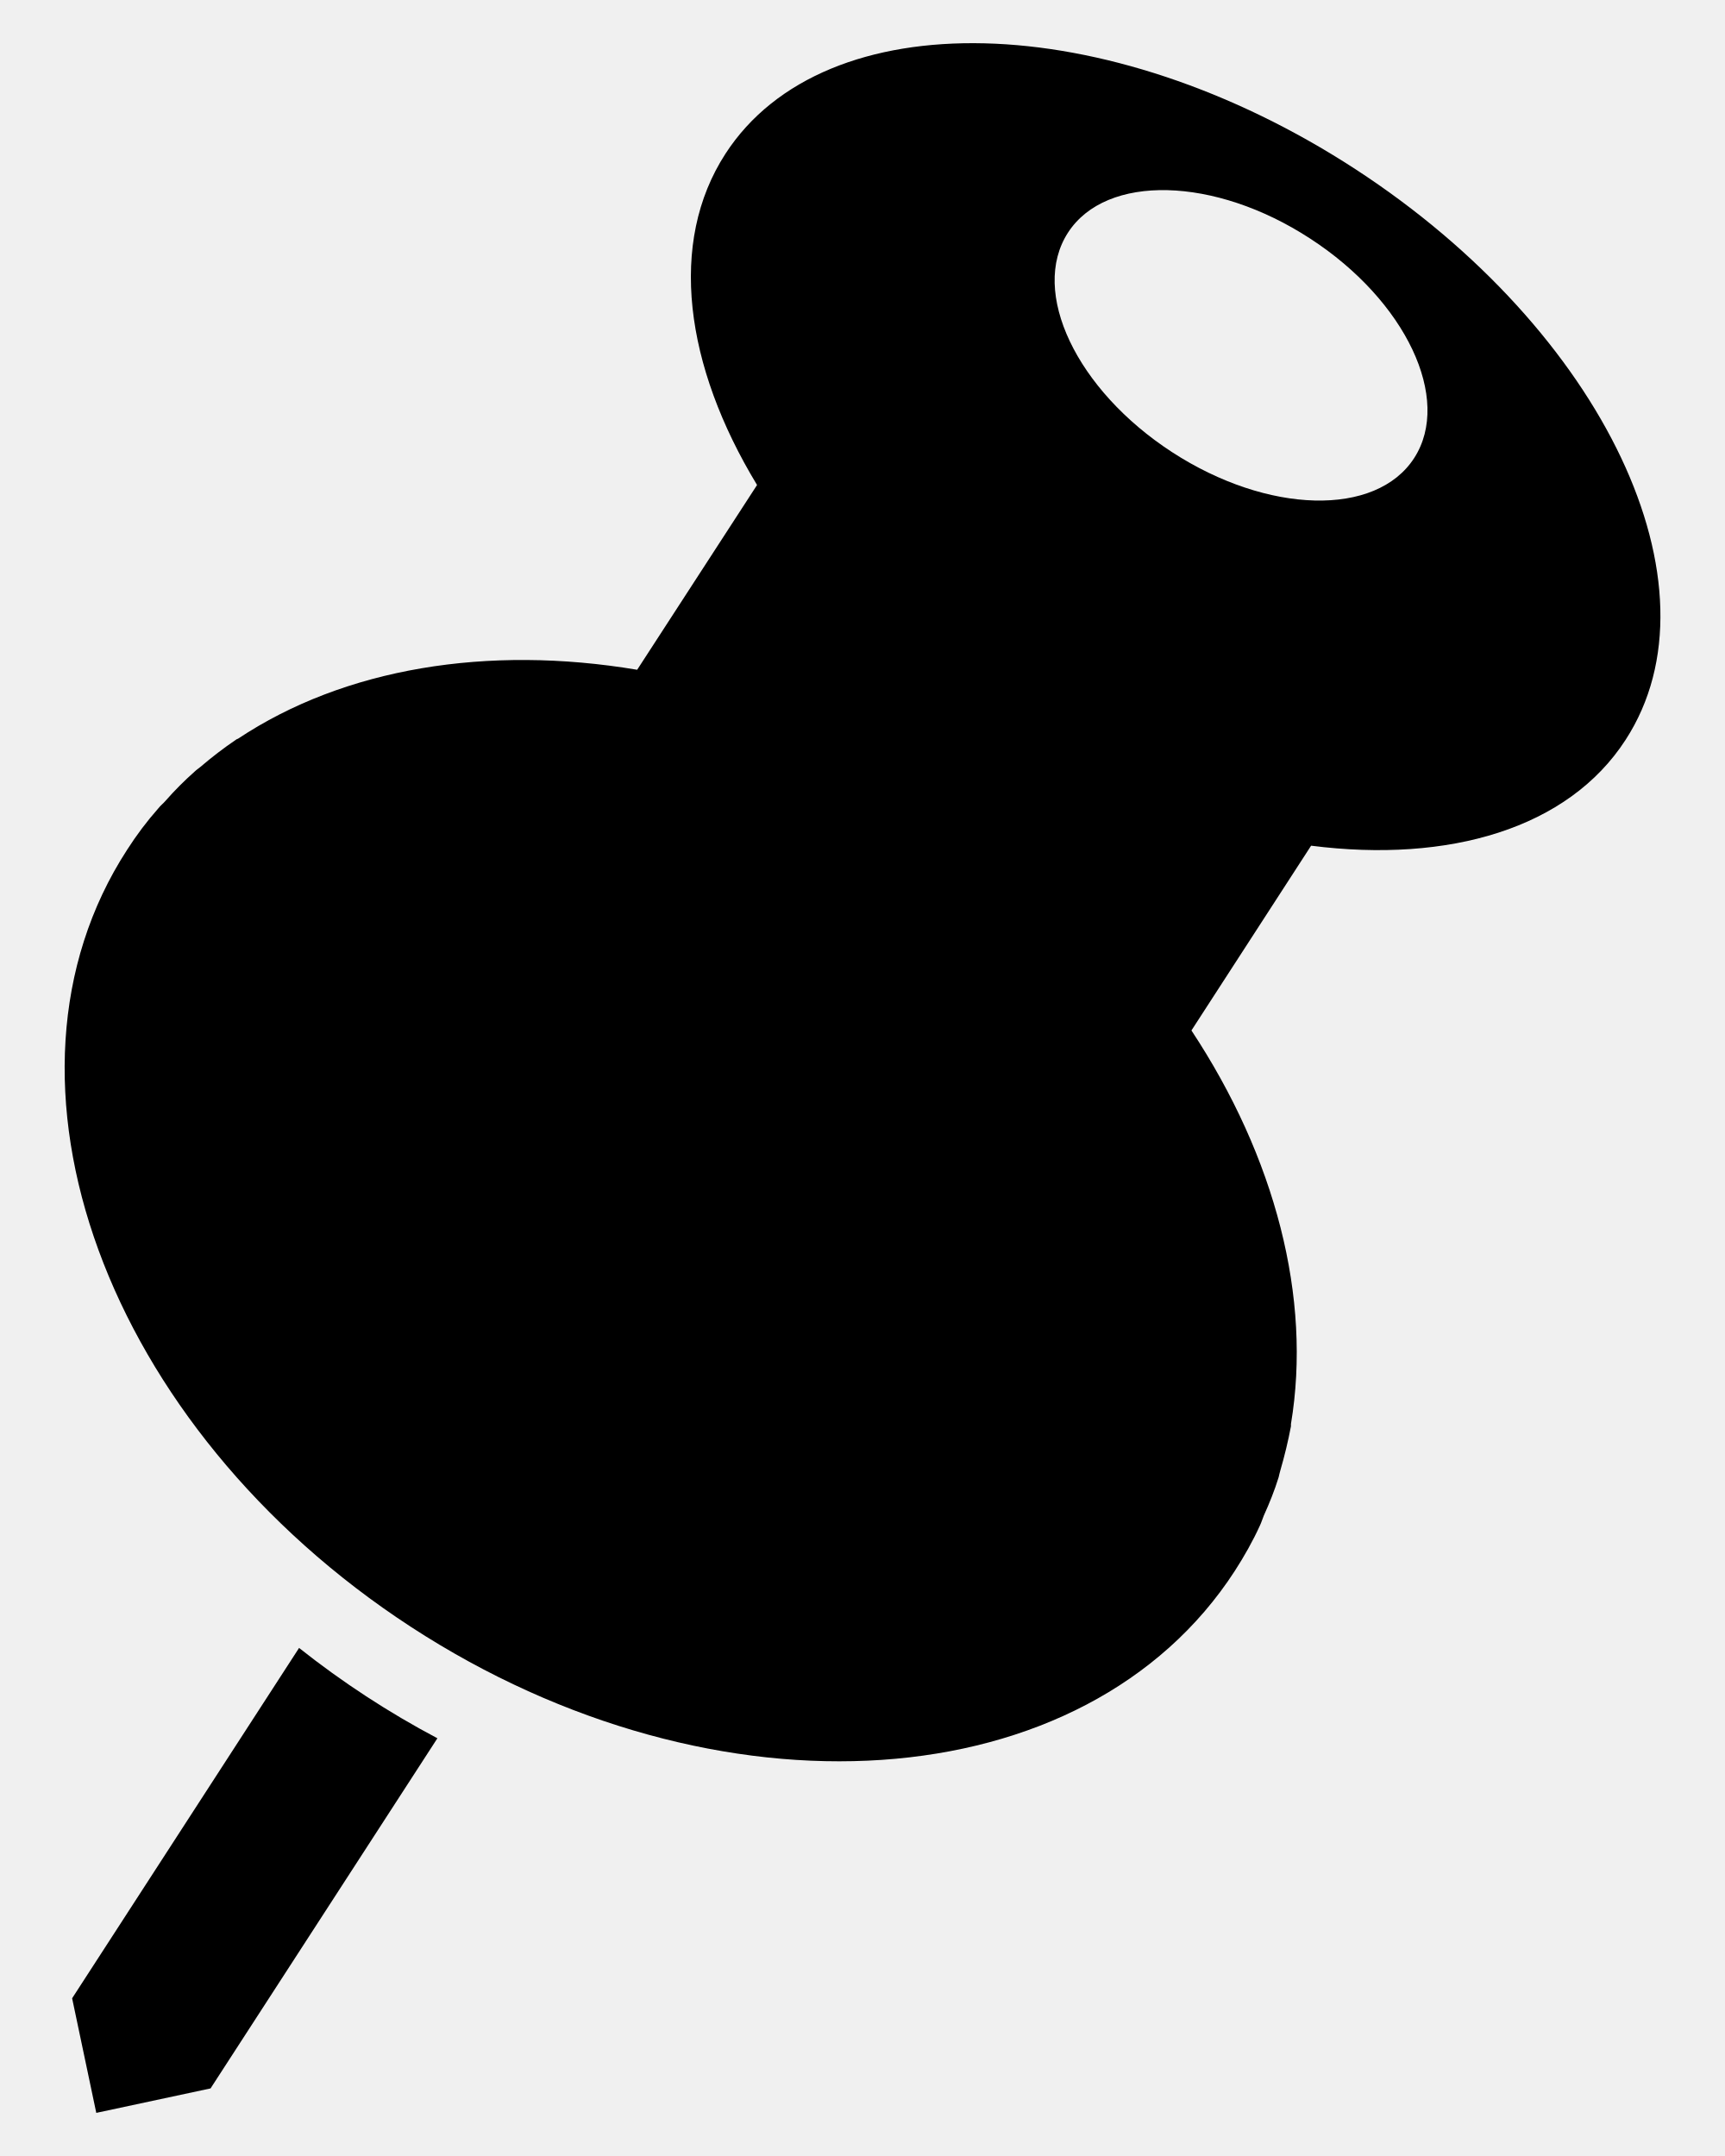
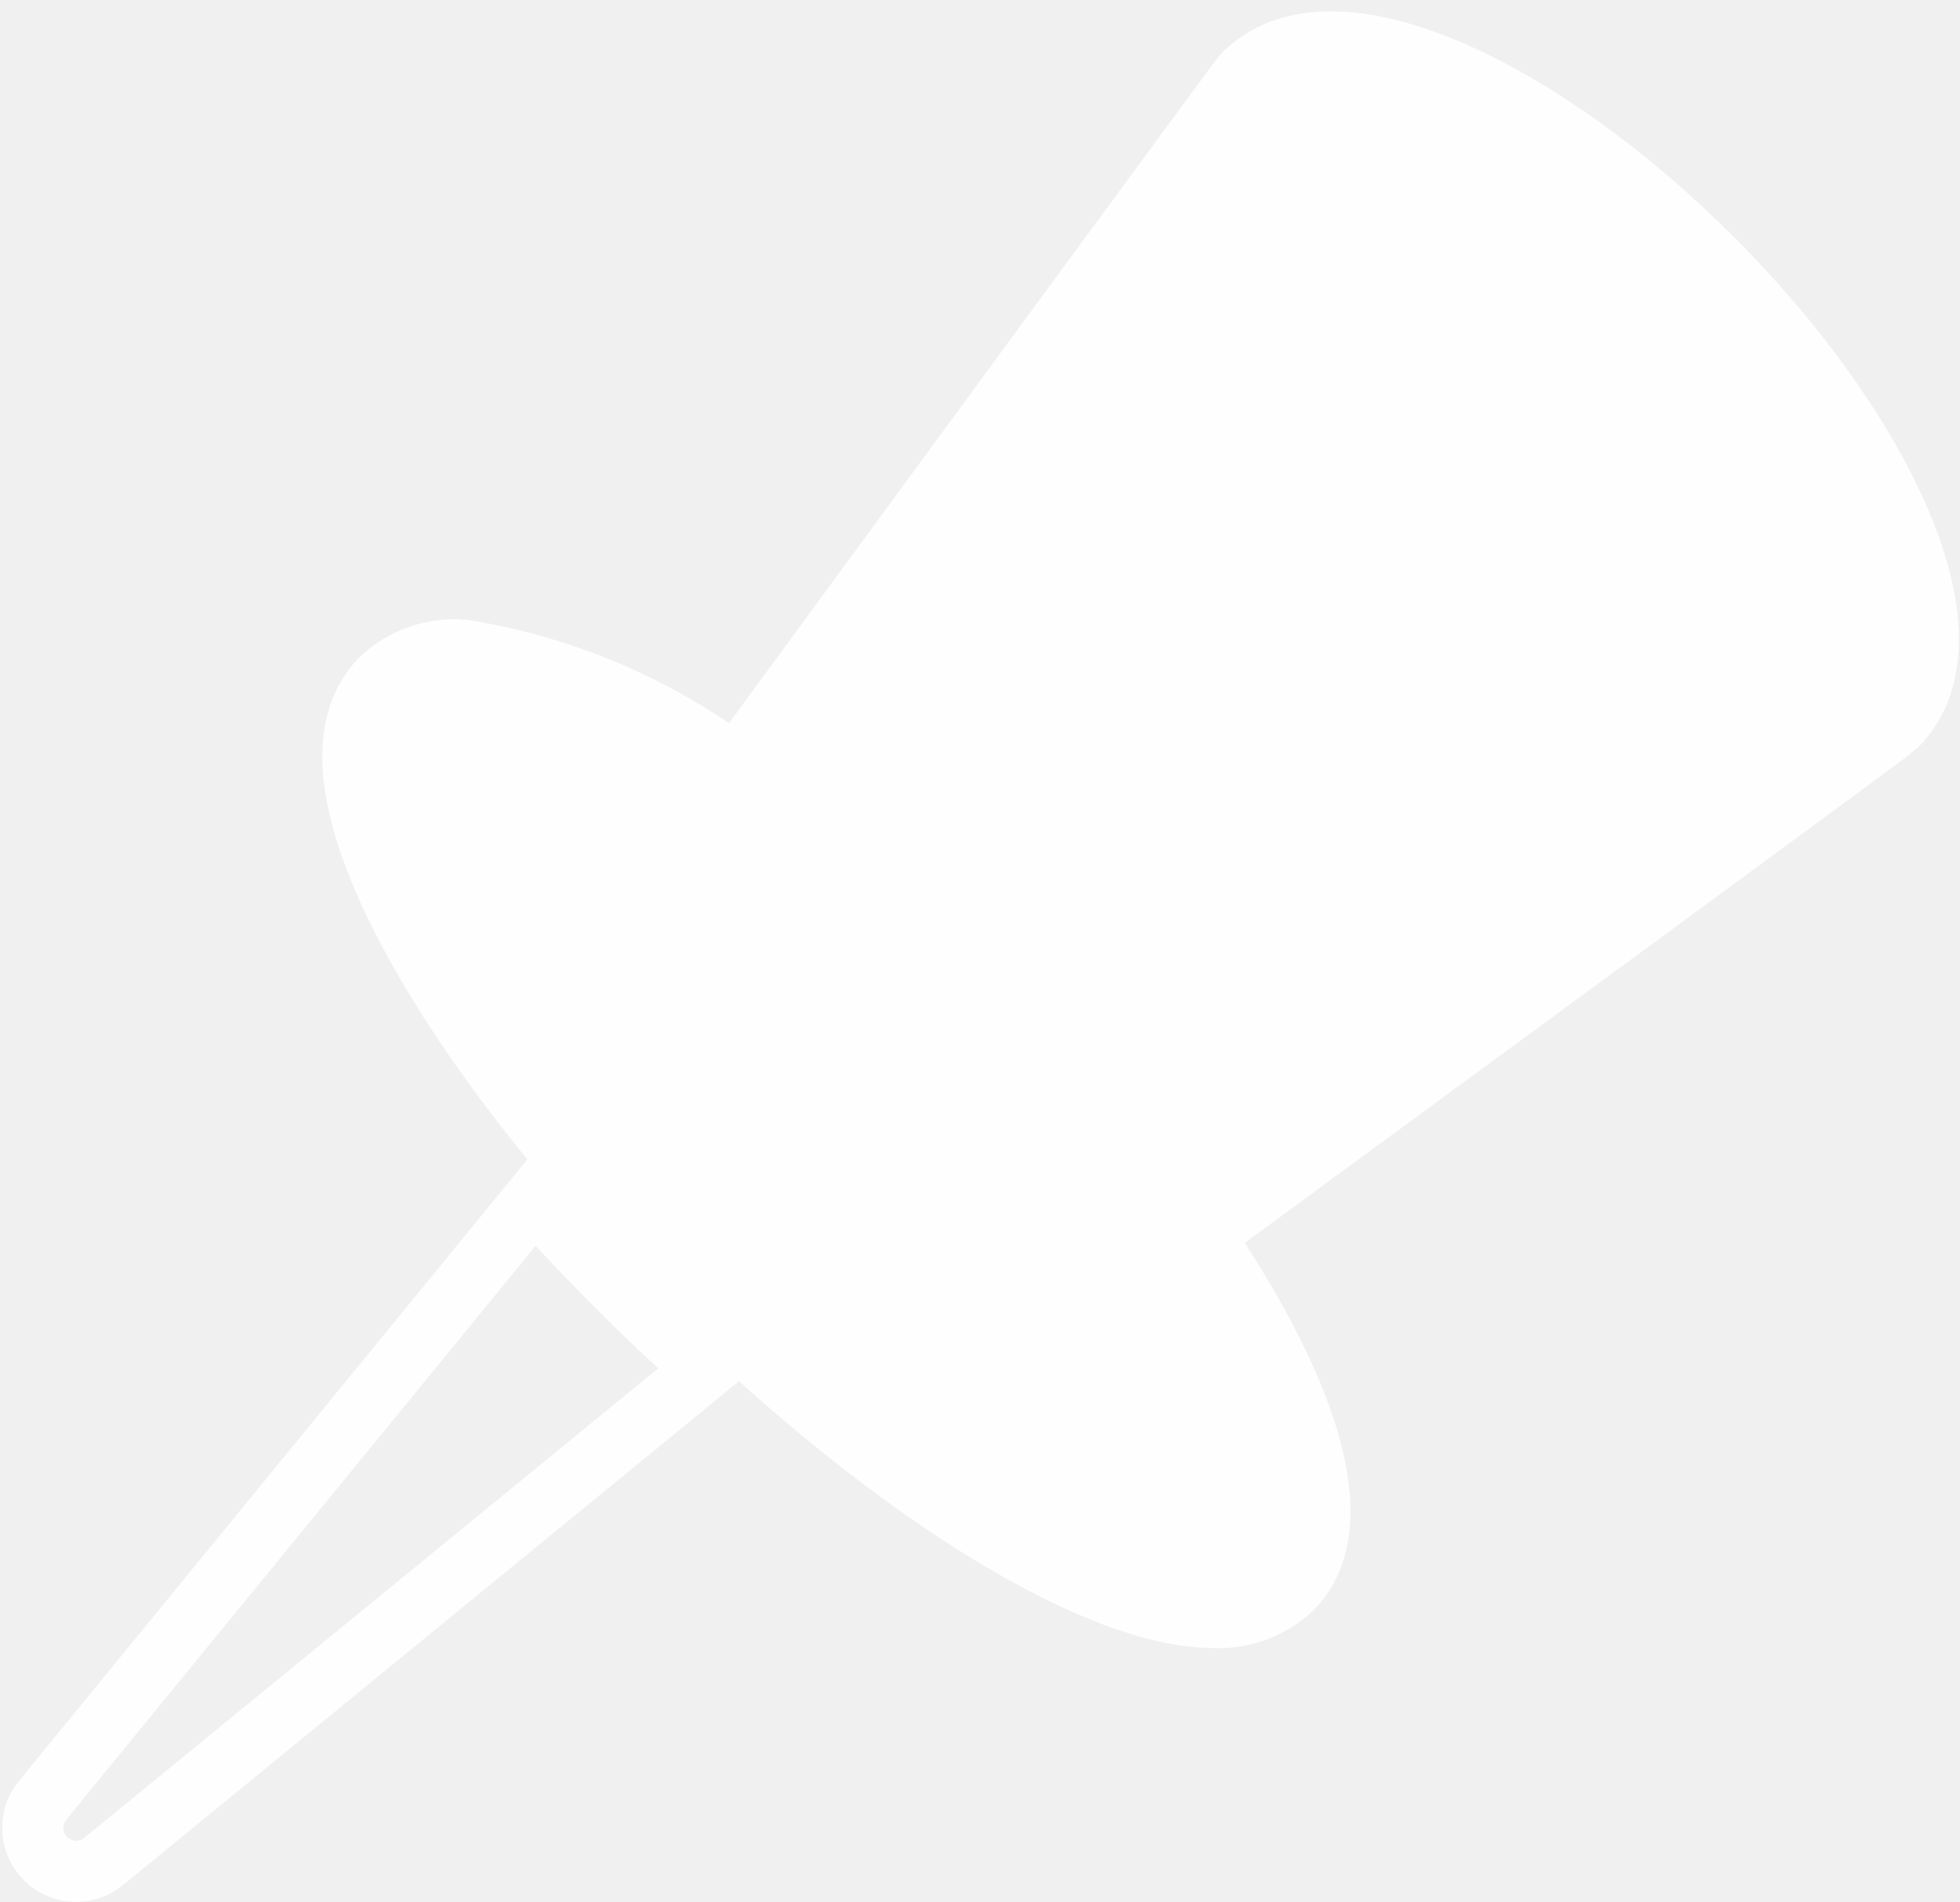
- <svg xmlns="http://www.w3.org/2000/svg" width="16" height="20" viewBox="0 0 16 20" fill="none">
-   <path d="M2.774 15.287L0.669 18.537L0.893 19.6L1.953 19.373L4.057 16.125C3.605 15.886 3.175 15.605 2.774 15.287V15.287ZM11.686 14.152C11.7 14.123 11.709 14.091 11.722 14.06C11.775 13.943 11.822 13.826 11.86 13.703C11.866 13.681 11.869 13.659 11.876 13.639C11.915 13.505 11.948 13.368 11.974 13.231V13.21C12.169 12.041 11.829 10.737 11.051 9.559L12.161 7.845C13.44 8.008 14.546 7.686 15.078 6.863C16.001 5.44 14.878 3.071 12.573 1.57C10.266 0.068 7.65 0.005 6.729 1.426C6.195 2.25 6.351 3.393 7.022 4.499L5.91 6.213C4.521 5.98 3.194 6.197 2.207 6.853C2.201 6.855 2.194 6.857 2.19 6.861C2.075 6.939 1.964 7.024 1.858 7.115C1.841 7.129 1.821 7.142 1.807 7.156C1.711 7.241 1.62 7.332 1.536 7.428C1.516 7.452 1.488 7.473 1.469 7.498C1.362 7.619 1.266 7.747 1.179 7.883C-0.205 10.016 0.976 13.244 3.812 15.092C6.65 16.94 10.072 16.706 11.453 14.573C11.54 14.438 11.62 14.297 11.686 14.152ZM10.871 4.194C9.984 3.617 9.551 2.707 9.906 2.158C10.26 1.611 11.267 1.636 12.152 2.213C13.041 2.79 13.47 3.702 13.117 4.249C12.764 4.796 11.759 4.771 10.871 4.194Z" fill="black" />
+ <svg xmlns="http://www.w3.org/2000/svg" width="16.031" height="15.552" viewBox="0 0 16.031 15.552">
+   <defs>
+     <style>.a{opacity:0.9;}.b{fill:none;stroke-width:0.5px;}.b,.c{stroke:#fff;}.c{fill:#fff;}</style>
+   </defs>
+   <g class="a" transform="translate(-62.73 -684.407)">
+     <path class="b" d="M13.331,324.965,9.31,329.881a.355.355,0,0,0,.5.5l4.917-4.022c-.251-.224-.493-.451-.718-.677S13.546,325.206,13.331,324.965Z" transform="translate(53.77 369.249)" />
+     <path class="c" d="M112.67,10.914c-1.375-1.375-2.928-2.05-3.471-1.51-.028.028-2.867,3.9-4.289,5.84a4.773,4.773,0,0,0-2.307-1.053.627.627,0,0,0-.463.16c-.593.592.514,2.66,2.473,4.619,1.6,1.6,3.275,2.634,4.156,2.634a.63.63,0,0,0,.463-.16c.4-.4.017-1.5-.892-2.771,1.941-1.423,5.811-4.261,5.839-4.289C114.721,13.844,114.045,12.29,112.67,10.914Z" transform="translate(-36.114 675.782)" />
+   </g>
</svg>
